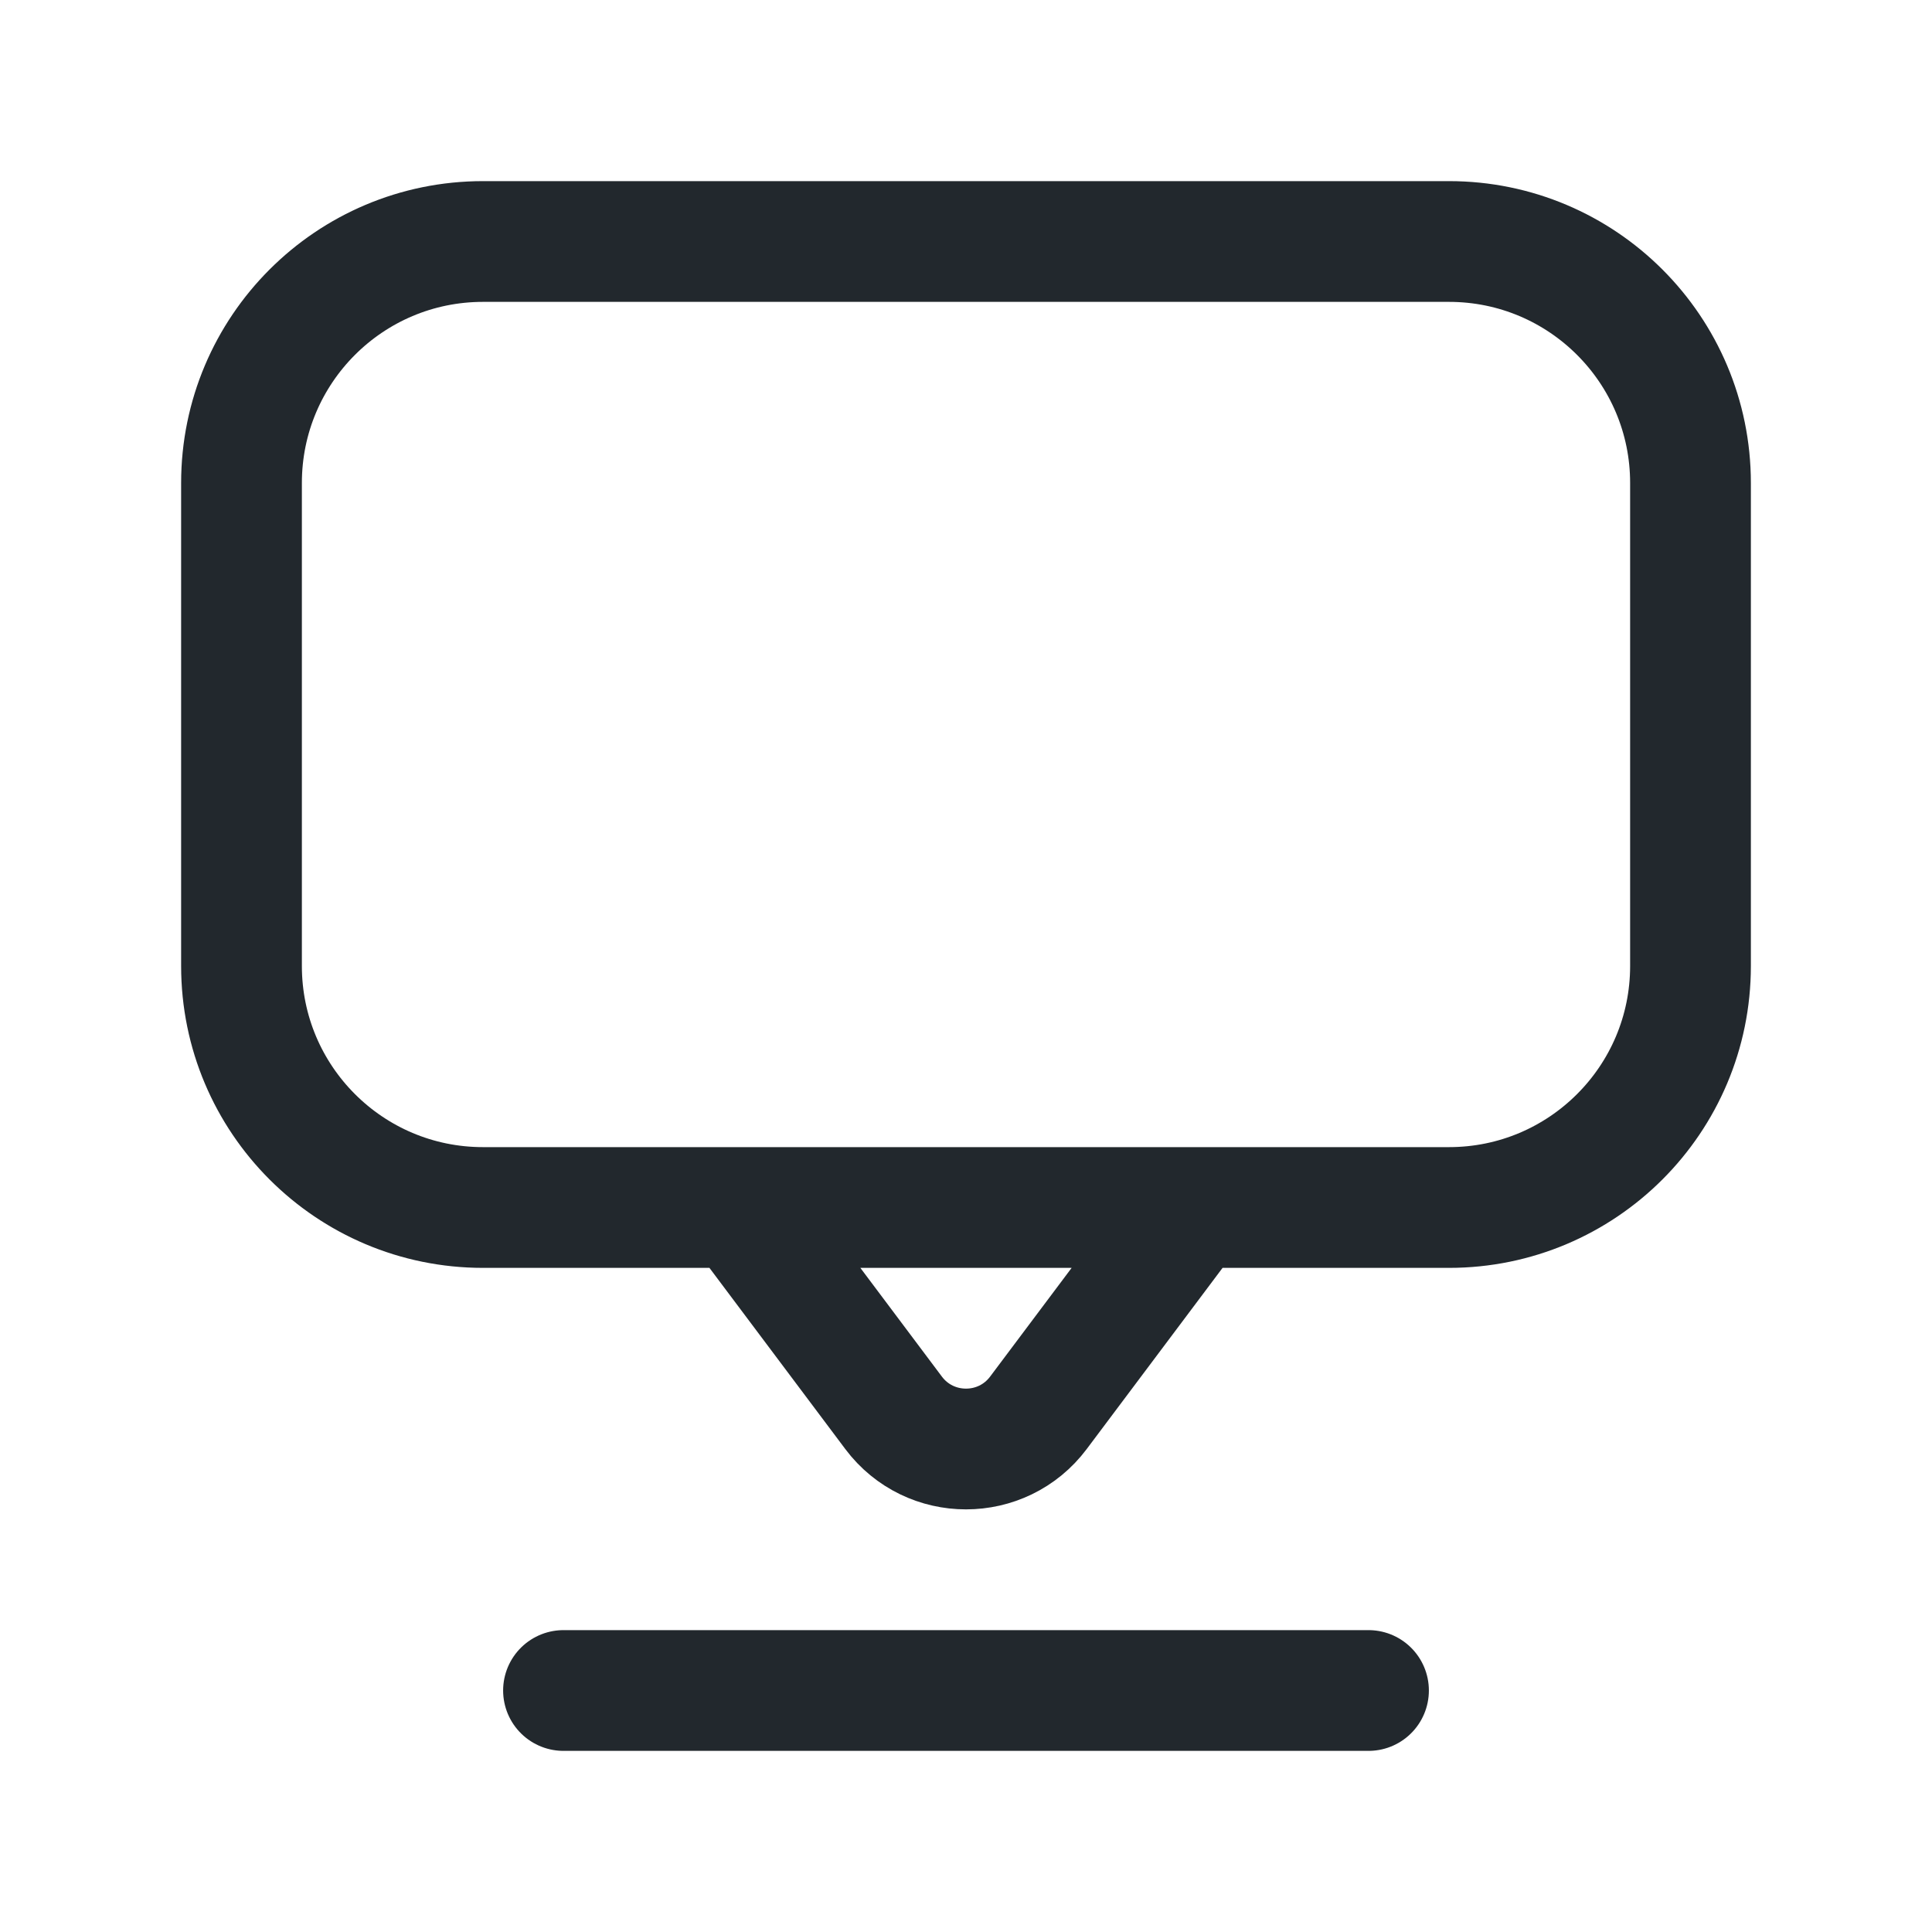
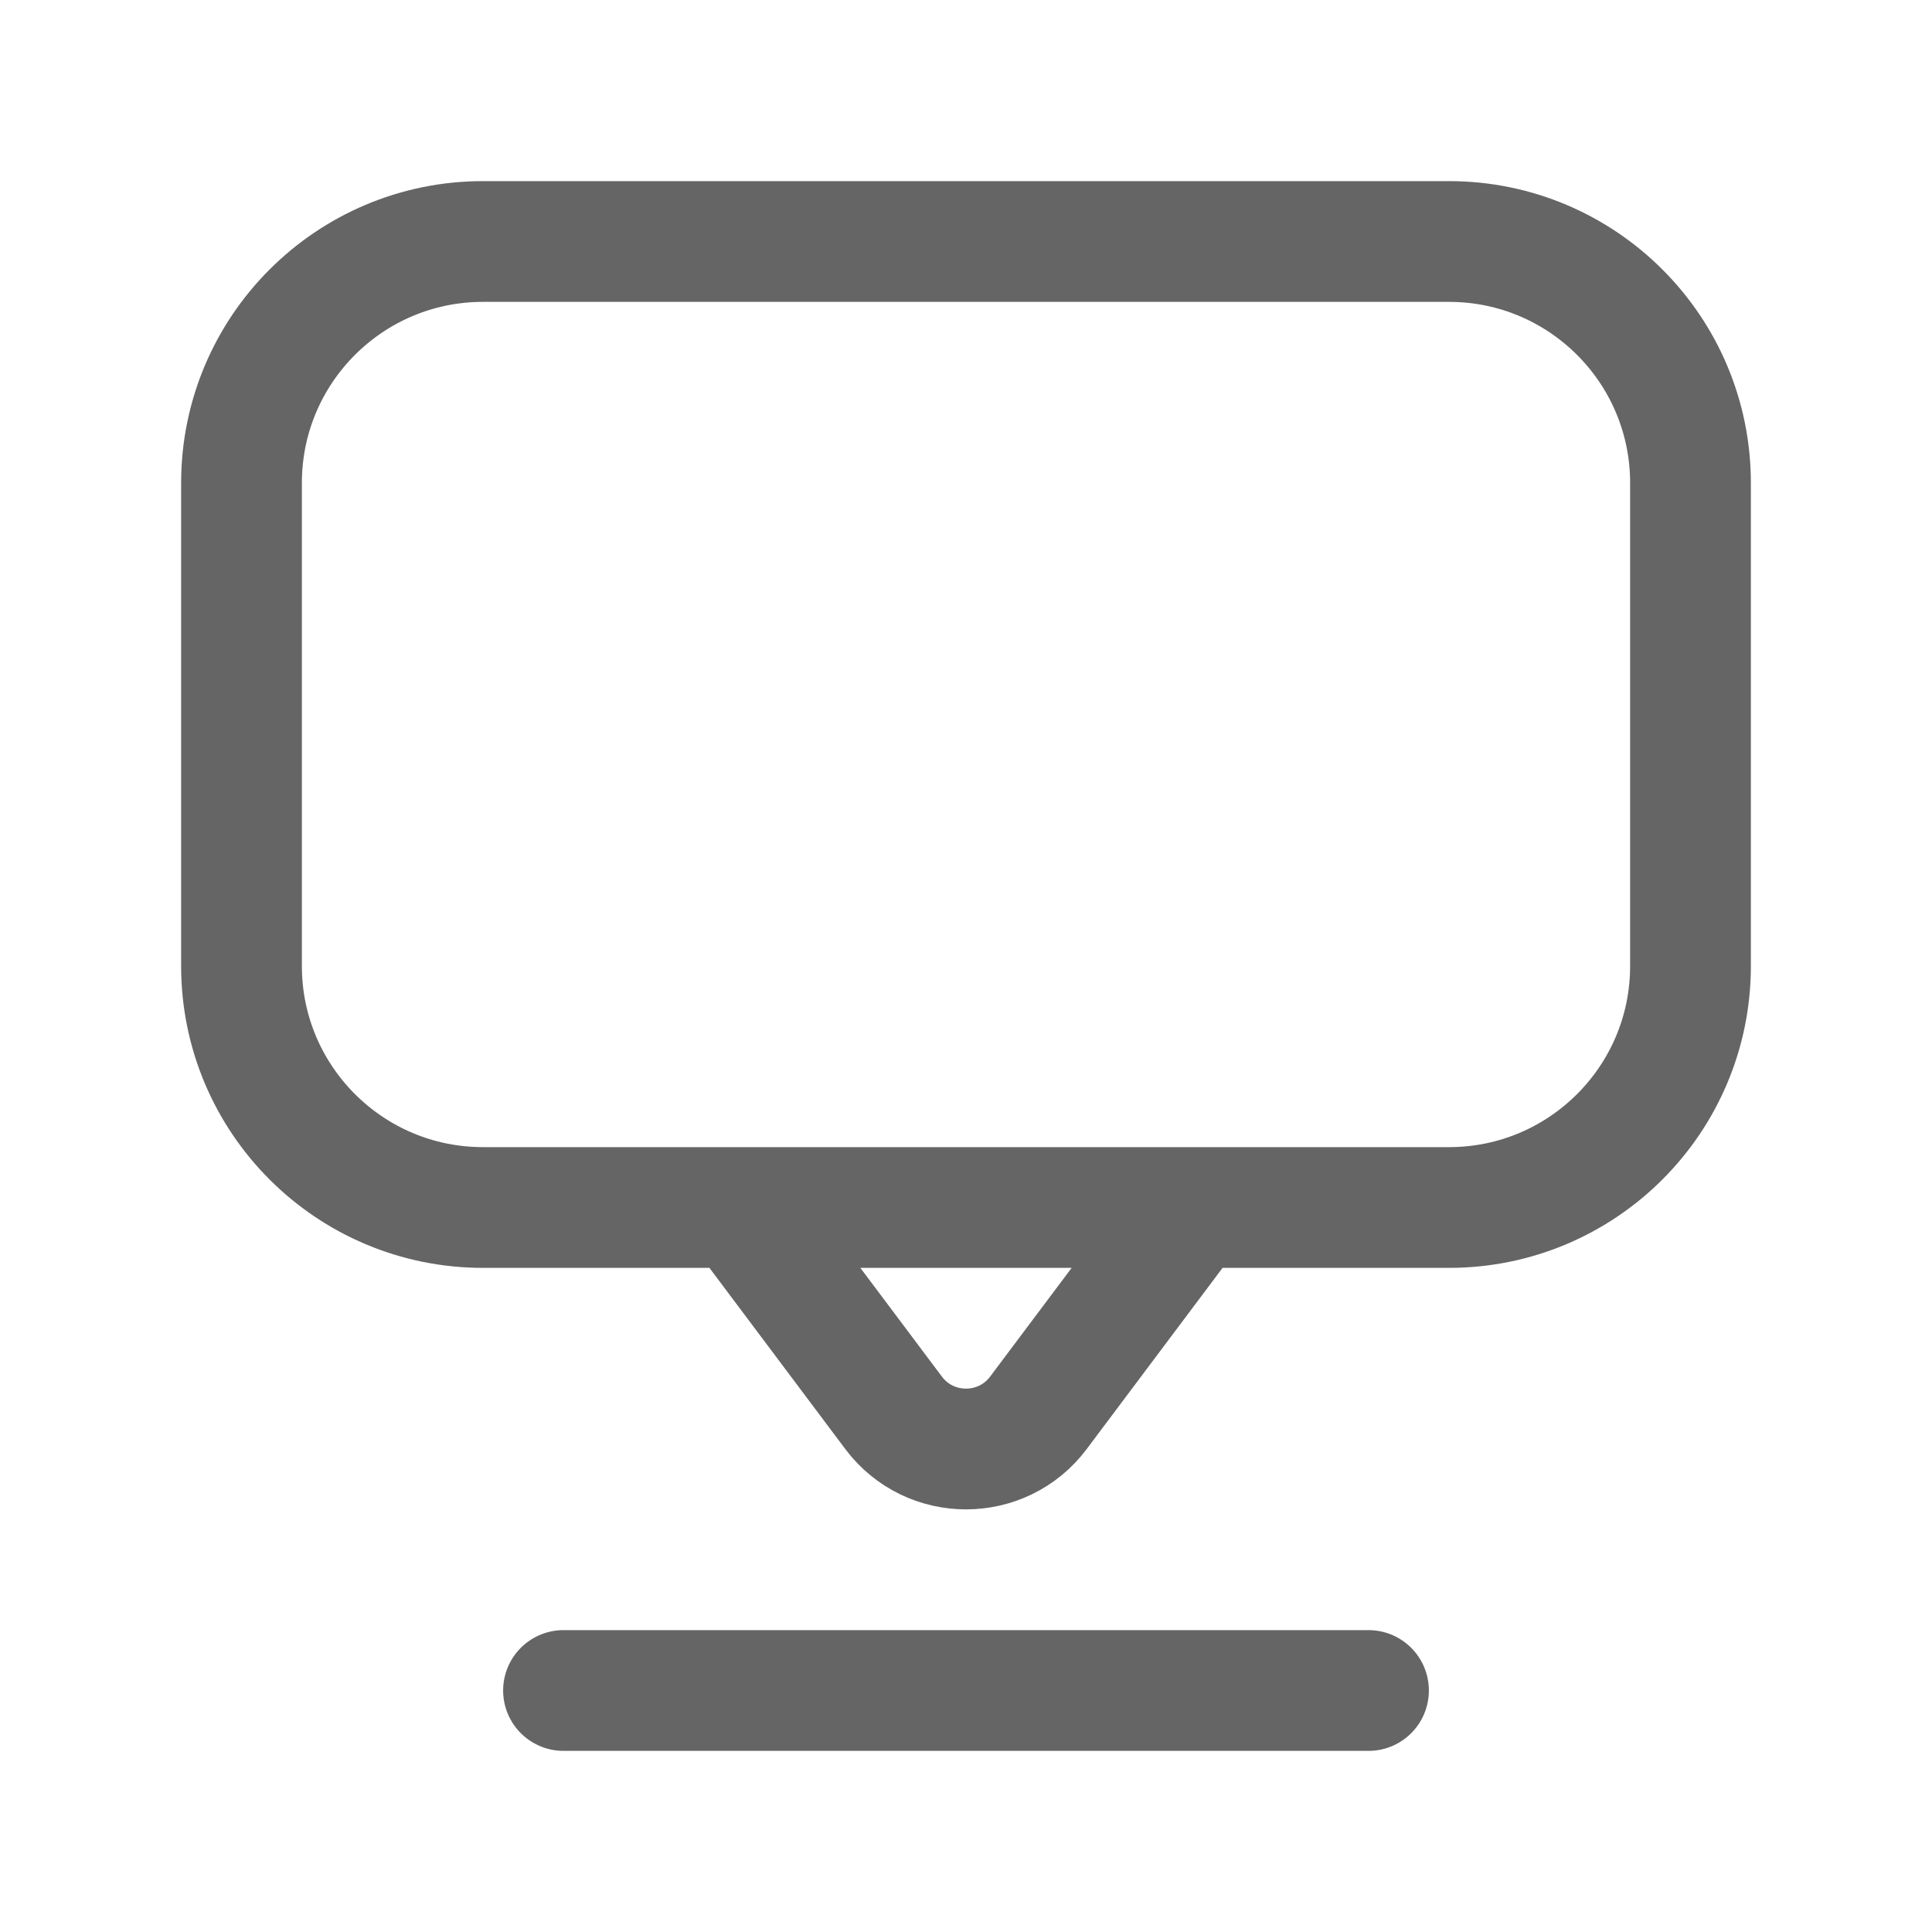
<svg xmlns="http://www.w3.org/2000/svg" width="24" height="24" viewBox="0 0 24 24" fill="none">
-   <path d="M7 21H17M15 15H18C19.657 15 21 13.657 21 12V6C21 4.343 19.657 3 18 3H6C4.343 3 3 4.343 3 6V12C3 13.657 4.343 15 6 15H9H15ZM14.812 15L12.9 17.55C12.45 18.15 11.55 18.15 11.1 17.55L9.188 15H14.812Z" stroke="#22282D" stroke-width="1.5" stroke-linecap="round" stroke-linejoin="round" />
+   <path d="M7 21H17M15 15H18C19.657 15 21 13.657 21 12V6C21 4.343 19.657 3 18 3H6C4.343 3 3 4.343 3 6V12C3 13.657 4.343 15 6 15H9H15ZM14.812 15L12.9 17.55C12.45 18.15 11.55 18.15 11.1 17.55L9.188 15H14.812Z" stroke="#656565" stroke-width="1.5" stroke-linecap="round" stroke-linejoin="round" />
</svg>
